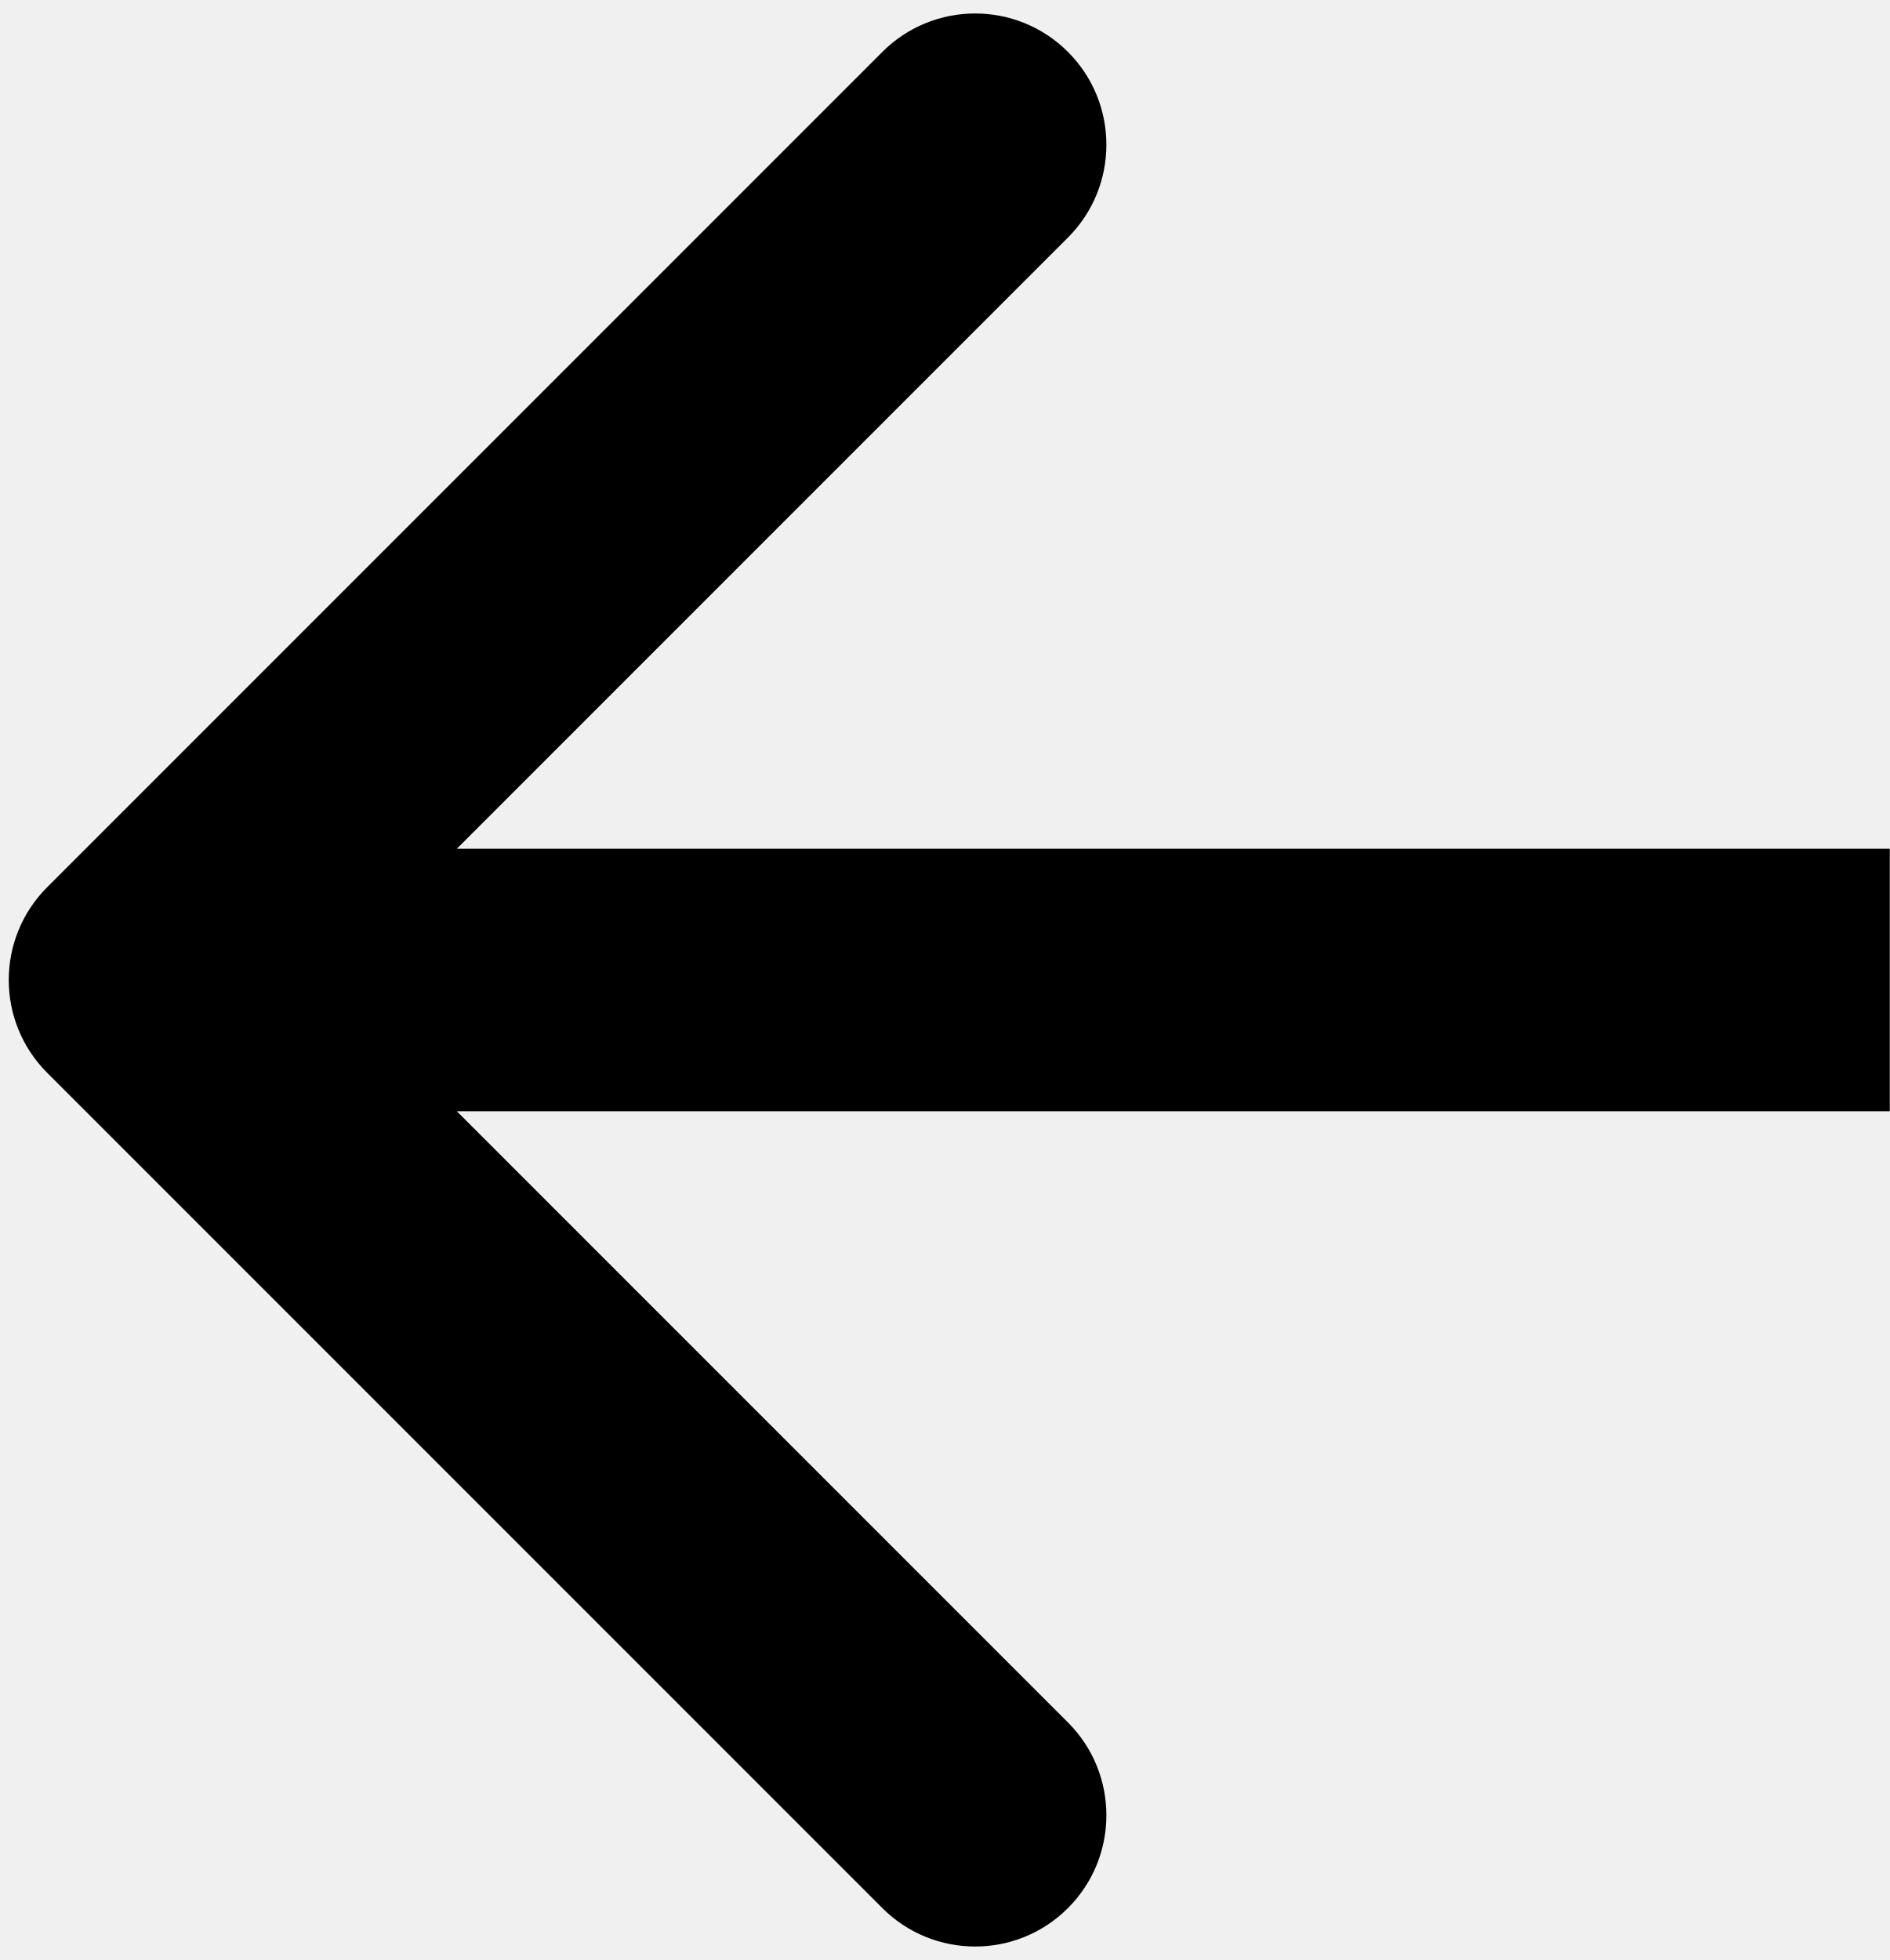
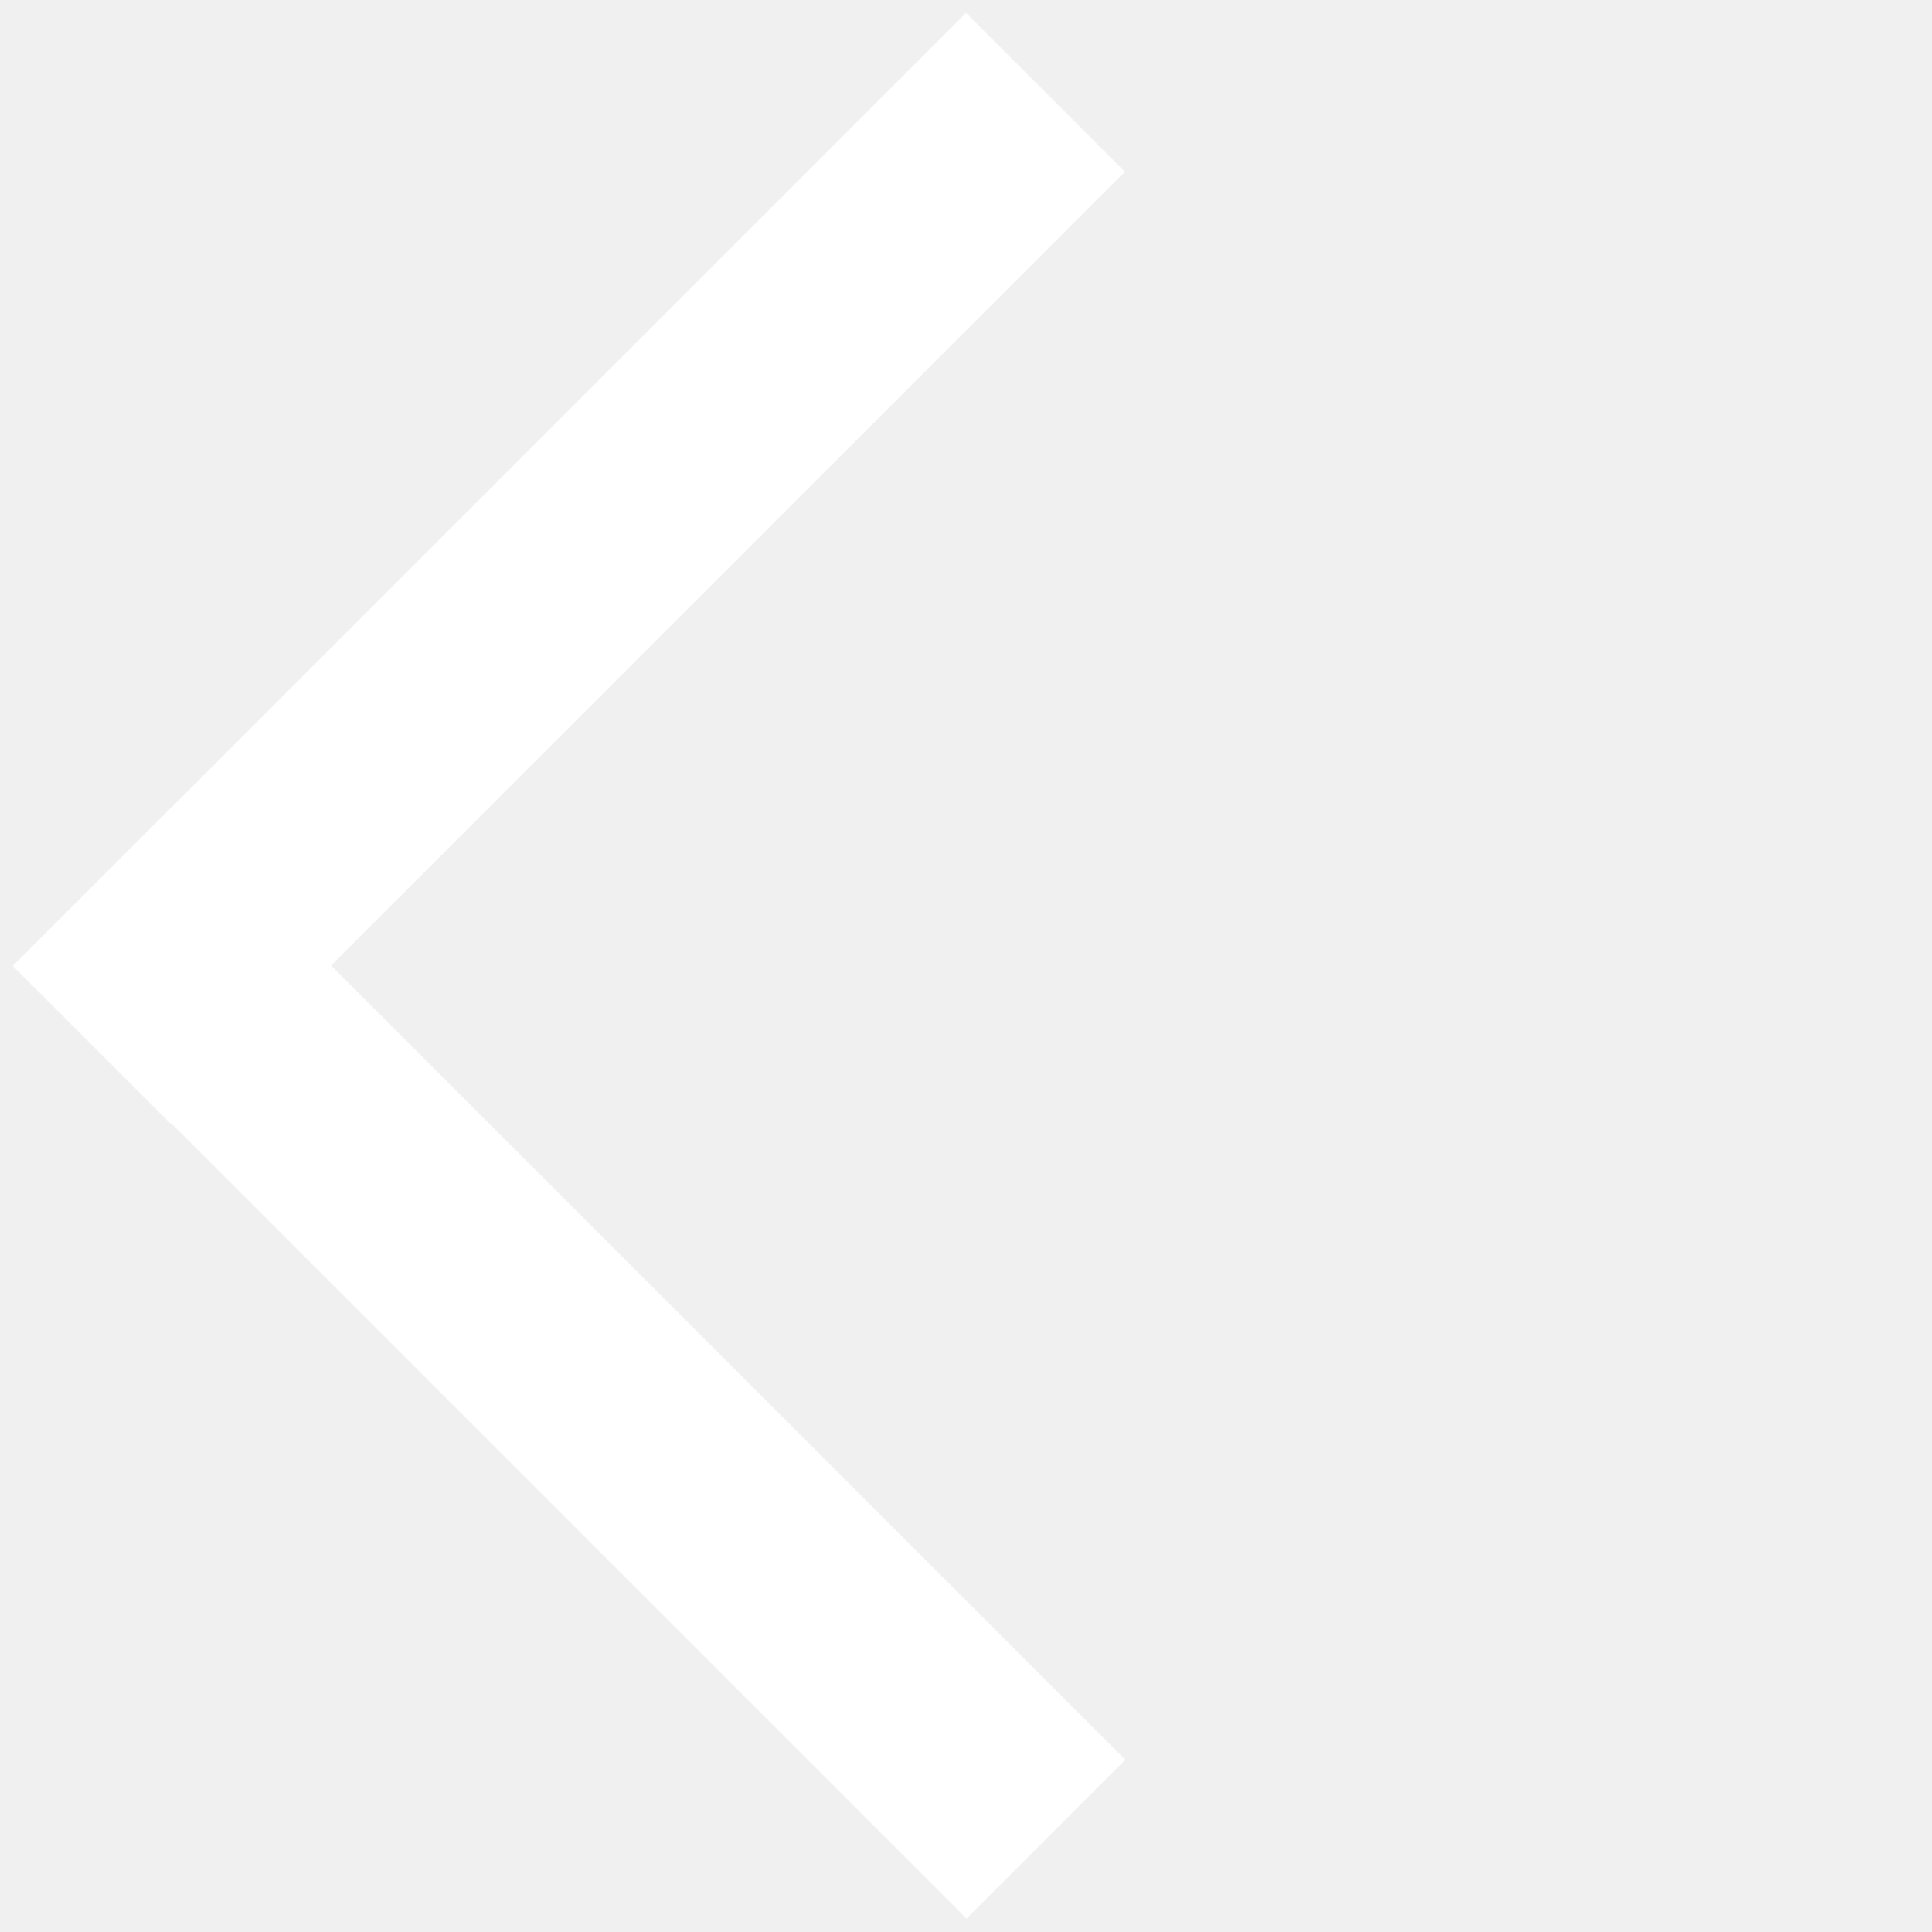
- <svg xmlns="http://www.w3.org/2000/svg" width="108" height="112" viewBox="0 0 108 112" fill="none">
-   <path d="M2.697 50.697C-0.232 53.626 -0.232 58.374 2.697 61.303L50.426 109.033C53.355 111.962 58.104 111.962 61.033 109.033C63.962 106.104 63.962 101.355 61.033 98.426L18.607 56L61.033 13.574C63.962 10.645 63.962 5.896 61.033 2.967C58.104 0.038 53.355 0.038 50.426 2.967L2.697 50.697ZM108 48.5L8 48.5L8 63.5L108 63.5L108 48.5Z" fill="black" />
+ <svg xmlns="http://www.w3.org/2000/svg" width="86" height="86" viewBox="0 0 86 86" fill="none">
+   <rect x="43" y="0.574" width="10" height="60" transform="rotate(45 43 0.574219)" fill="white" />
+   <rect x="50.094" y="78.332" width="10" height="60" transform="rotate(135 50.0938 78.332)" fill="white" />
</svg>
